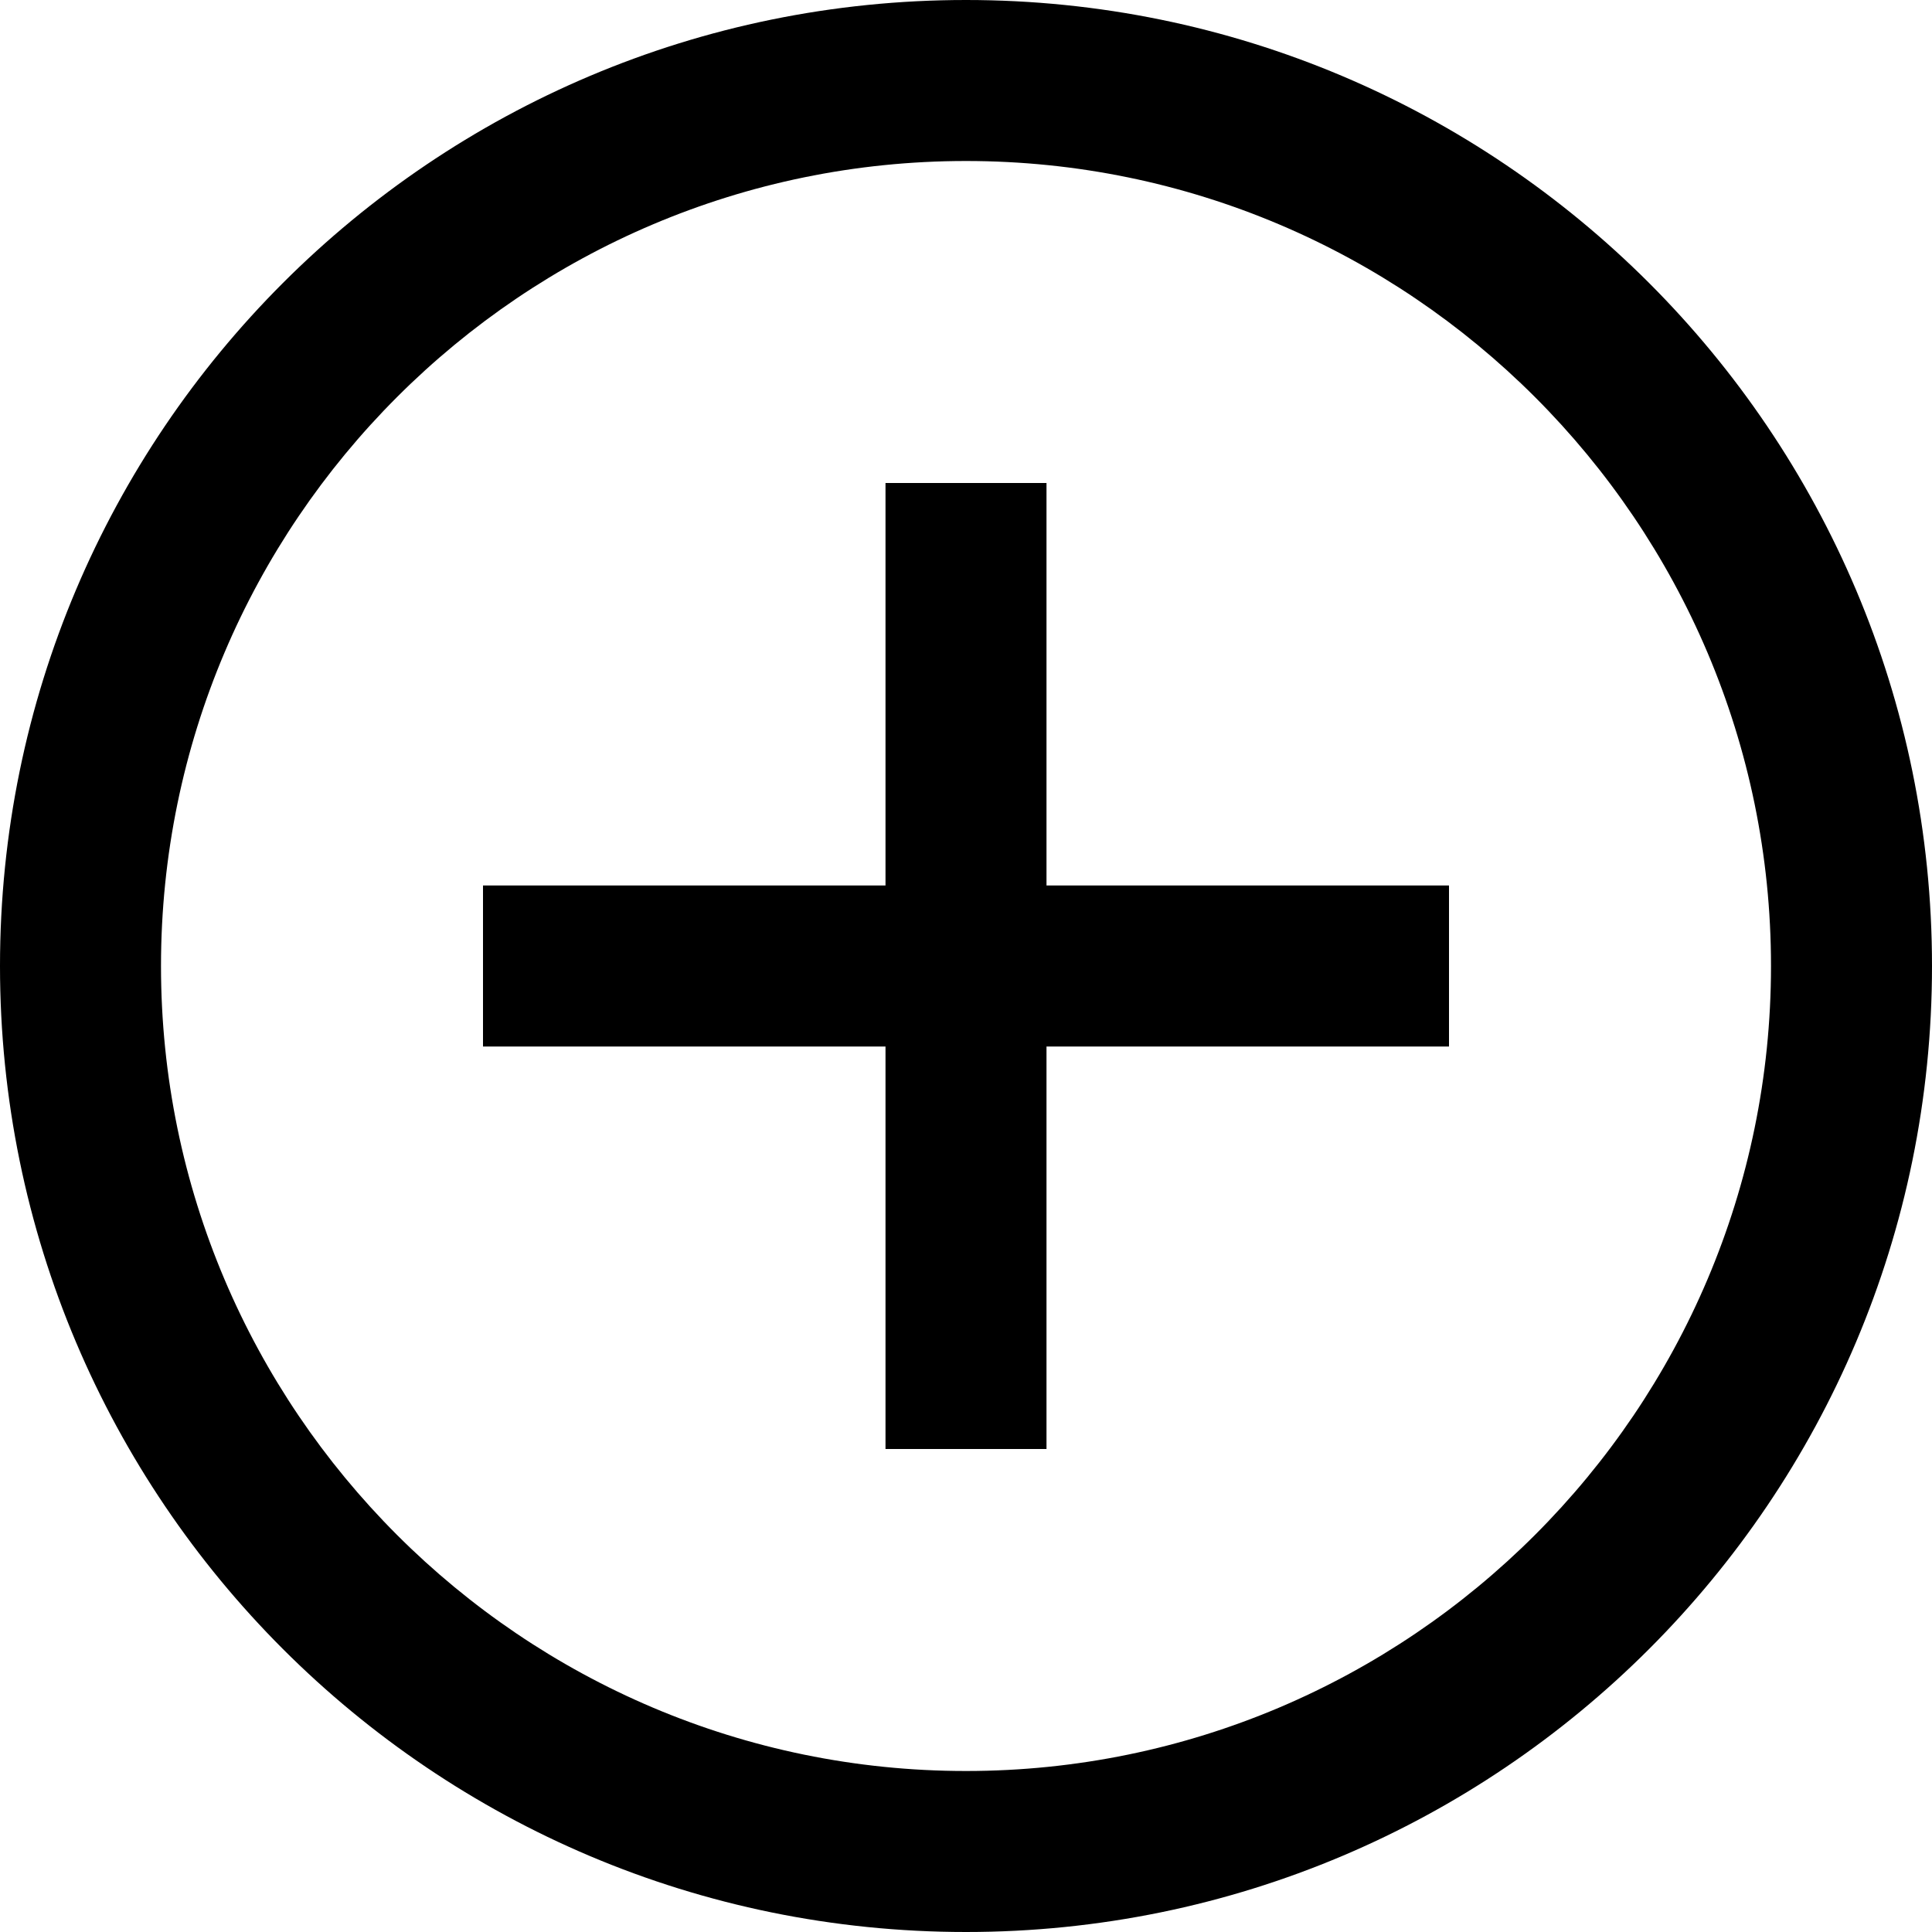
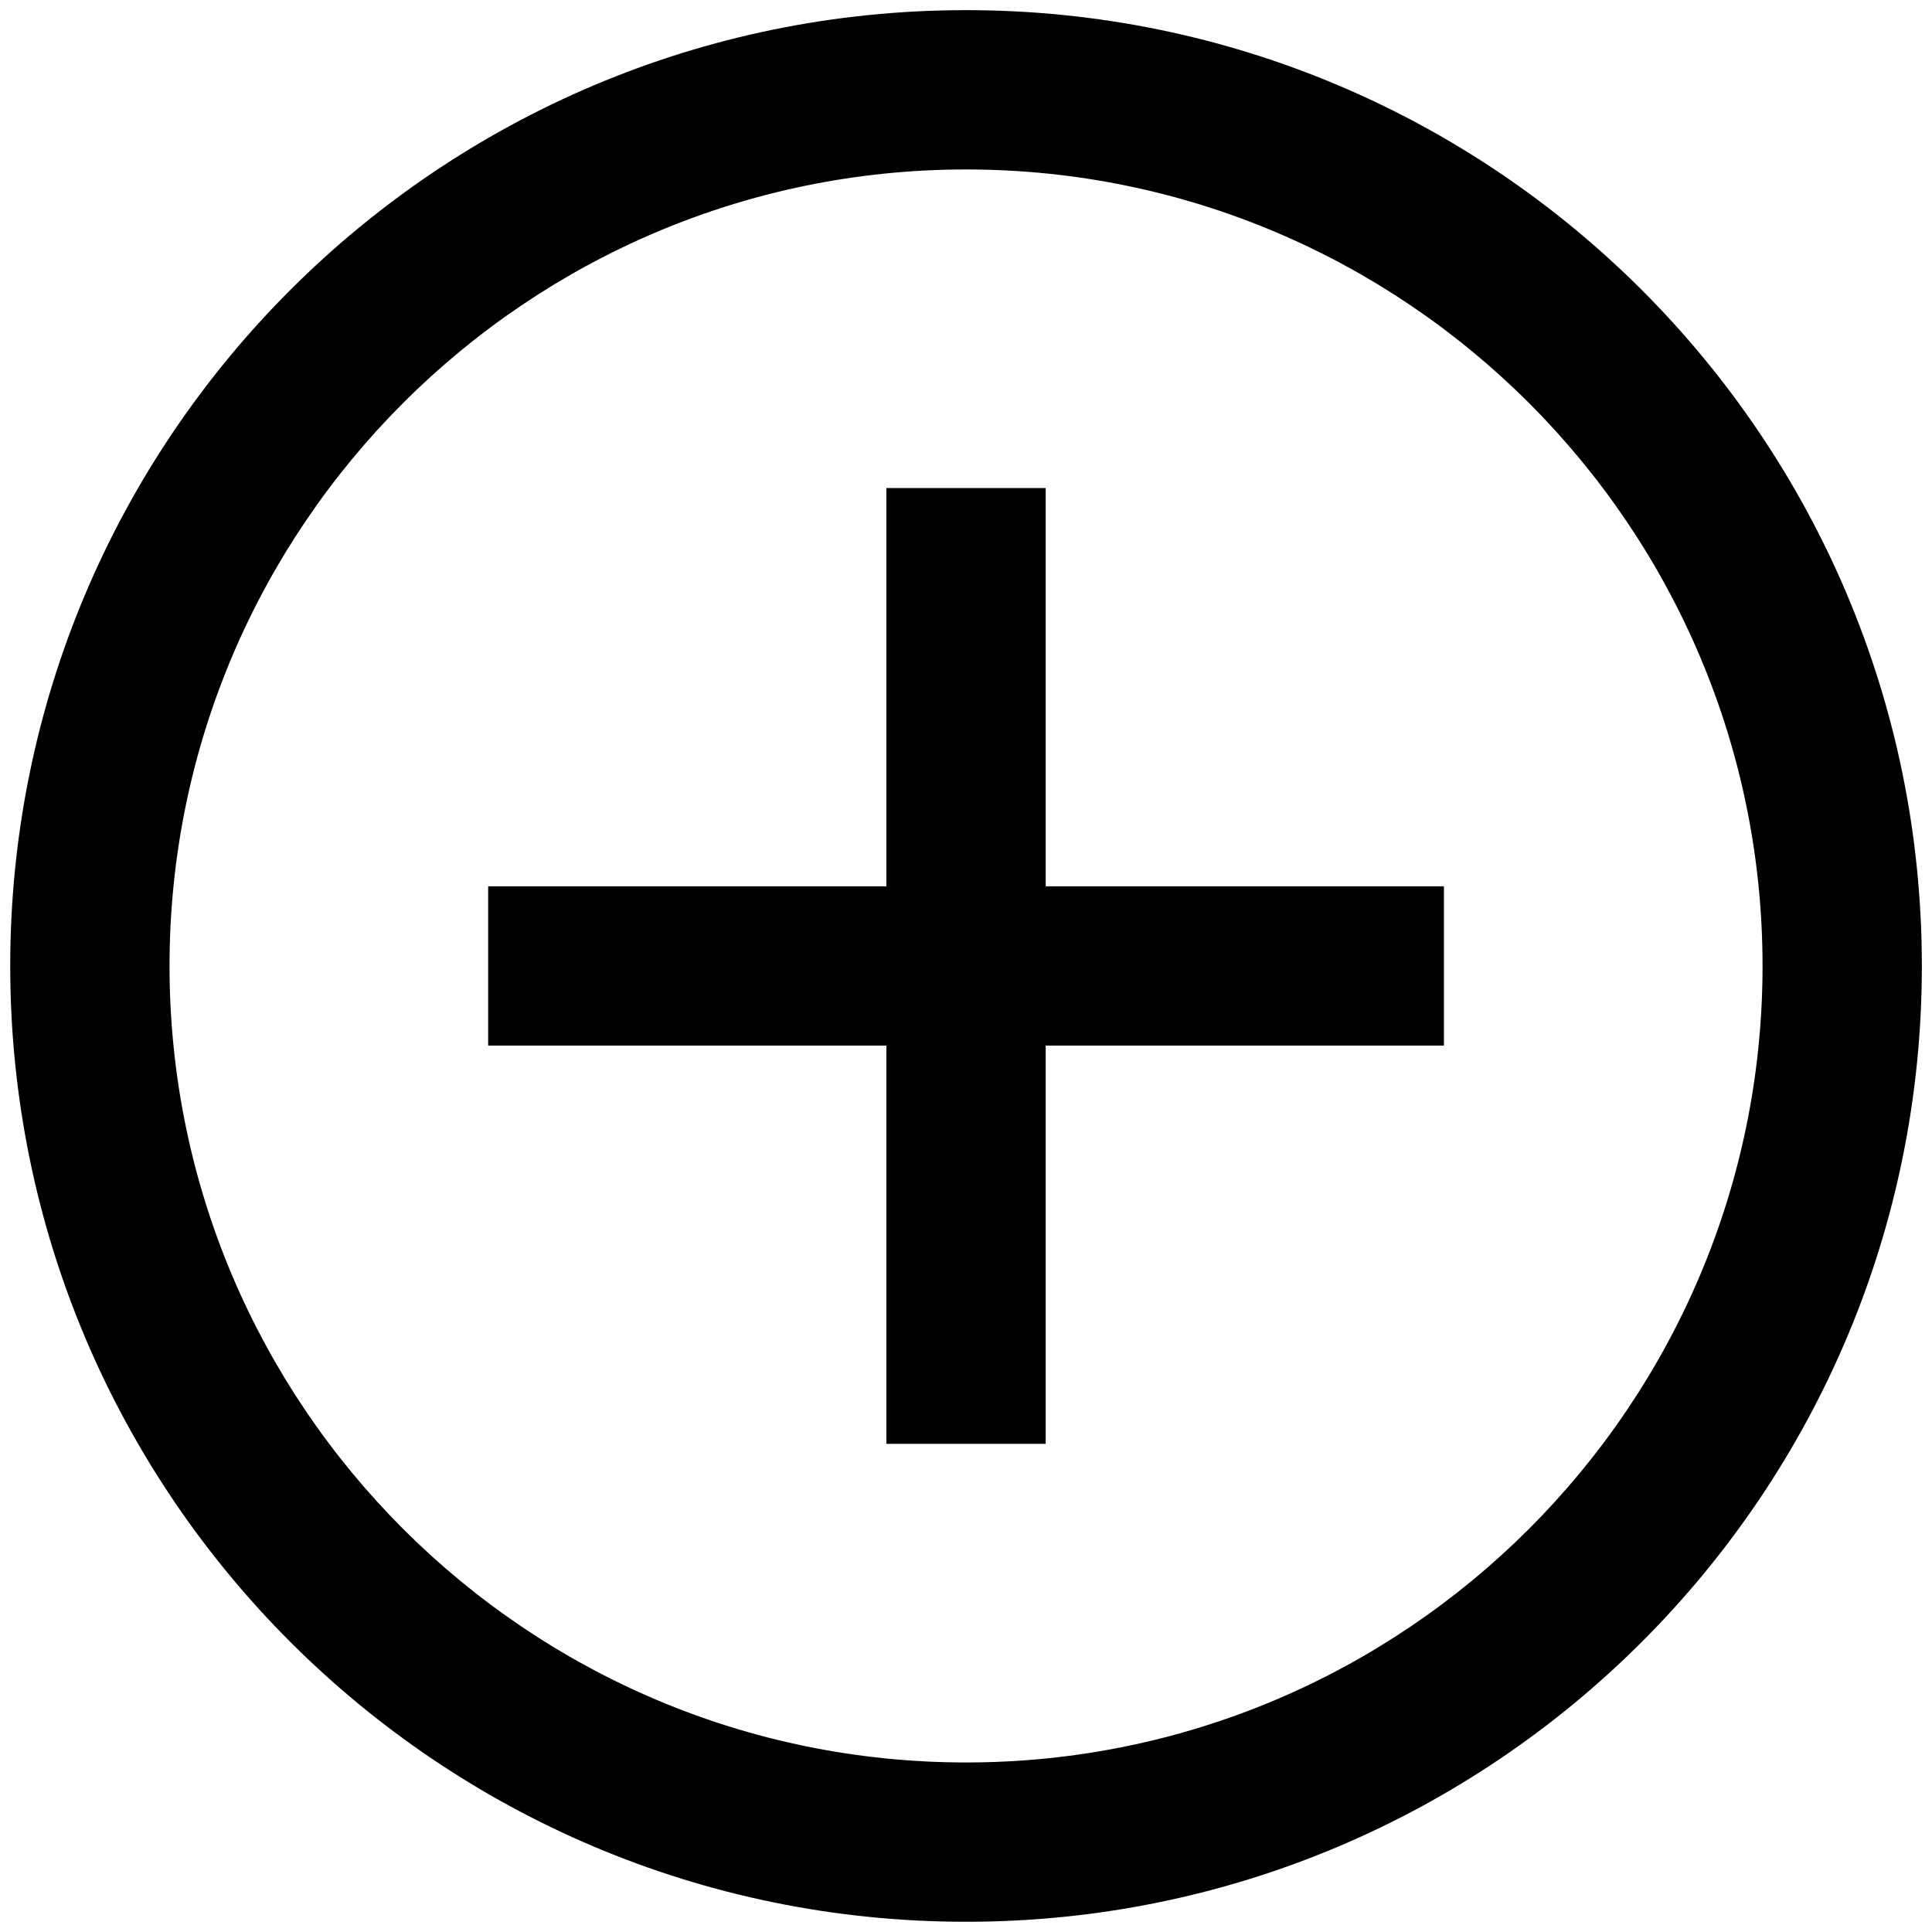
- <svg xmlns="http://www.w3.org/2000/svg" width="24" height="24" viewBox="0 0 24 24">
-   <path d="M12 2c5.514 0 10 4.486 10 10s-4.486 10-10 10-10-4.486-10-10 4.486-10 10-10zm0-2c-6.627 0-12 5.373-12 12s5.373 12 12 12 12-5.373 12-12-5.373-12-12-12zm6 13h-5v5h-2v-5h-5v-2h5v-5h2v5h5v2z" />
+ <svg xmlns="http://www.w3.org/2000/svg" viewBox="0 0 24 24">
+   <path d="M 12.001 2.105 C 17.456 2.105 21.895 6.544 21.895 11.999 C 21.895 17.455 17.456 21.894 12.001 21.894 C 6.545 21.894 2.106 17.455 2.106 11.999 C 2.106 6.544 6.545 2.105 12.001 2.105 Z M 12.001 0.126 C 5.443 0.126 0.127 5.442 0.127 11.999 C 0.127 18.557 5.443 23.873 12.001 23.873 C 18.558 23.873 23.874 18.557 23.874 11.999 C 23.874 5.442 18.558 0.126 12.001 0.126 Z M 17.937 12.989 L 12.99 12.989 L 12.99 17.936 L 11.011 17.936 L 11.011 12.989 L 6.064 12.989 L 6.064 11.01 L 11.011 11.01 L 11.011 6.063 L 12.99 6.063 L 12.99 11.01 L 17.937 11.01 L 17.937 12.989 Z" style="" />
</svg>
